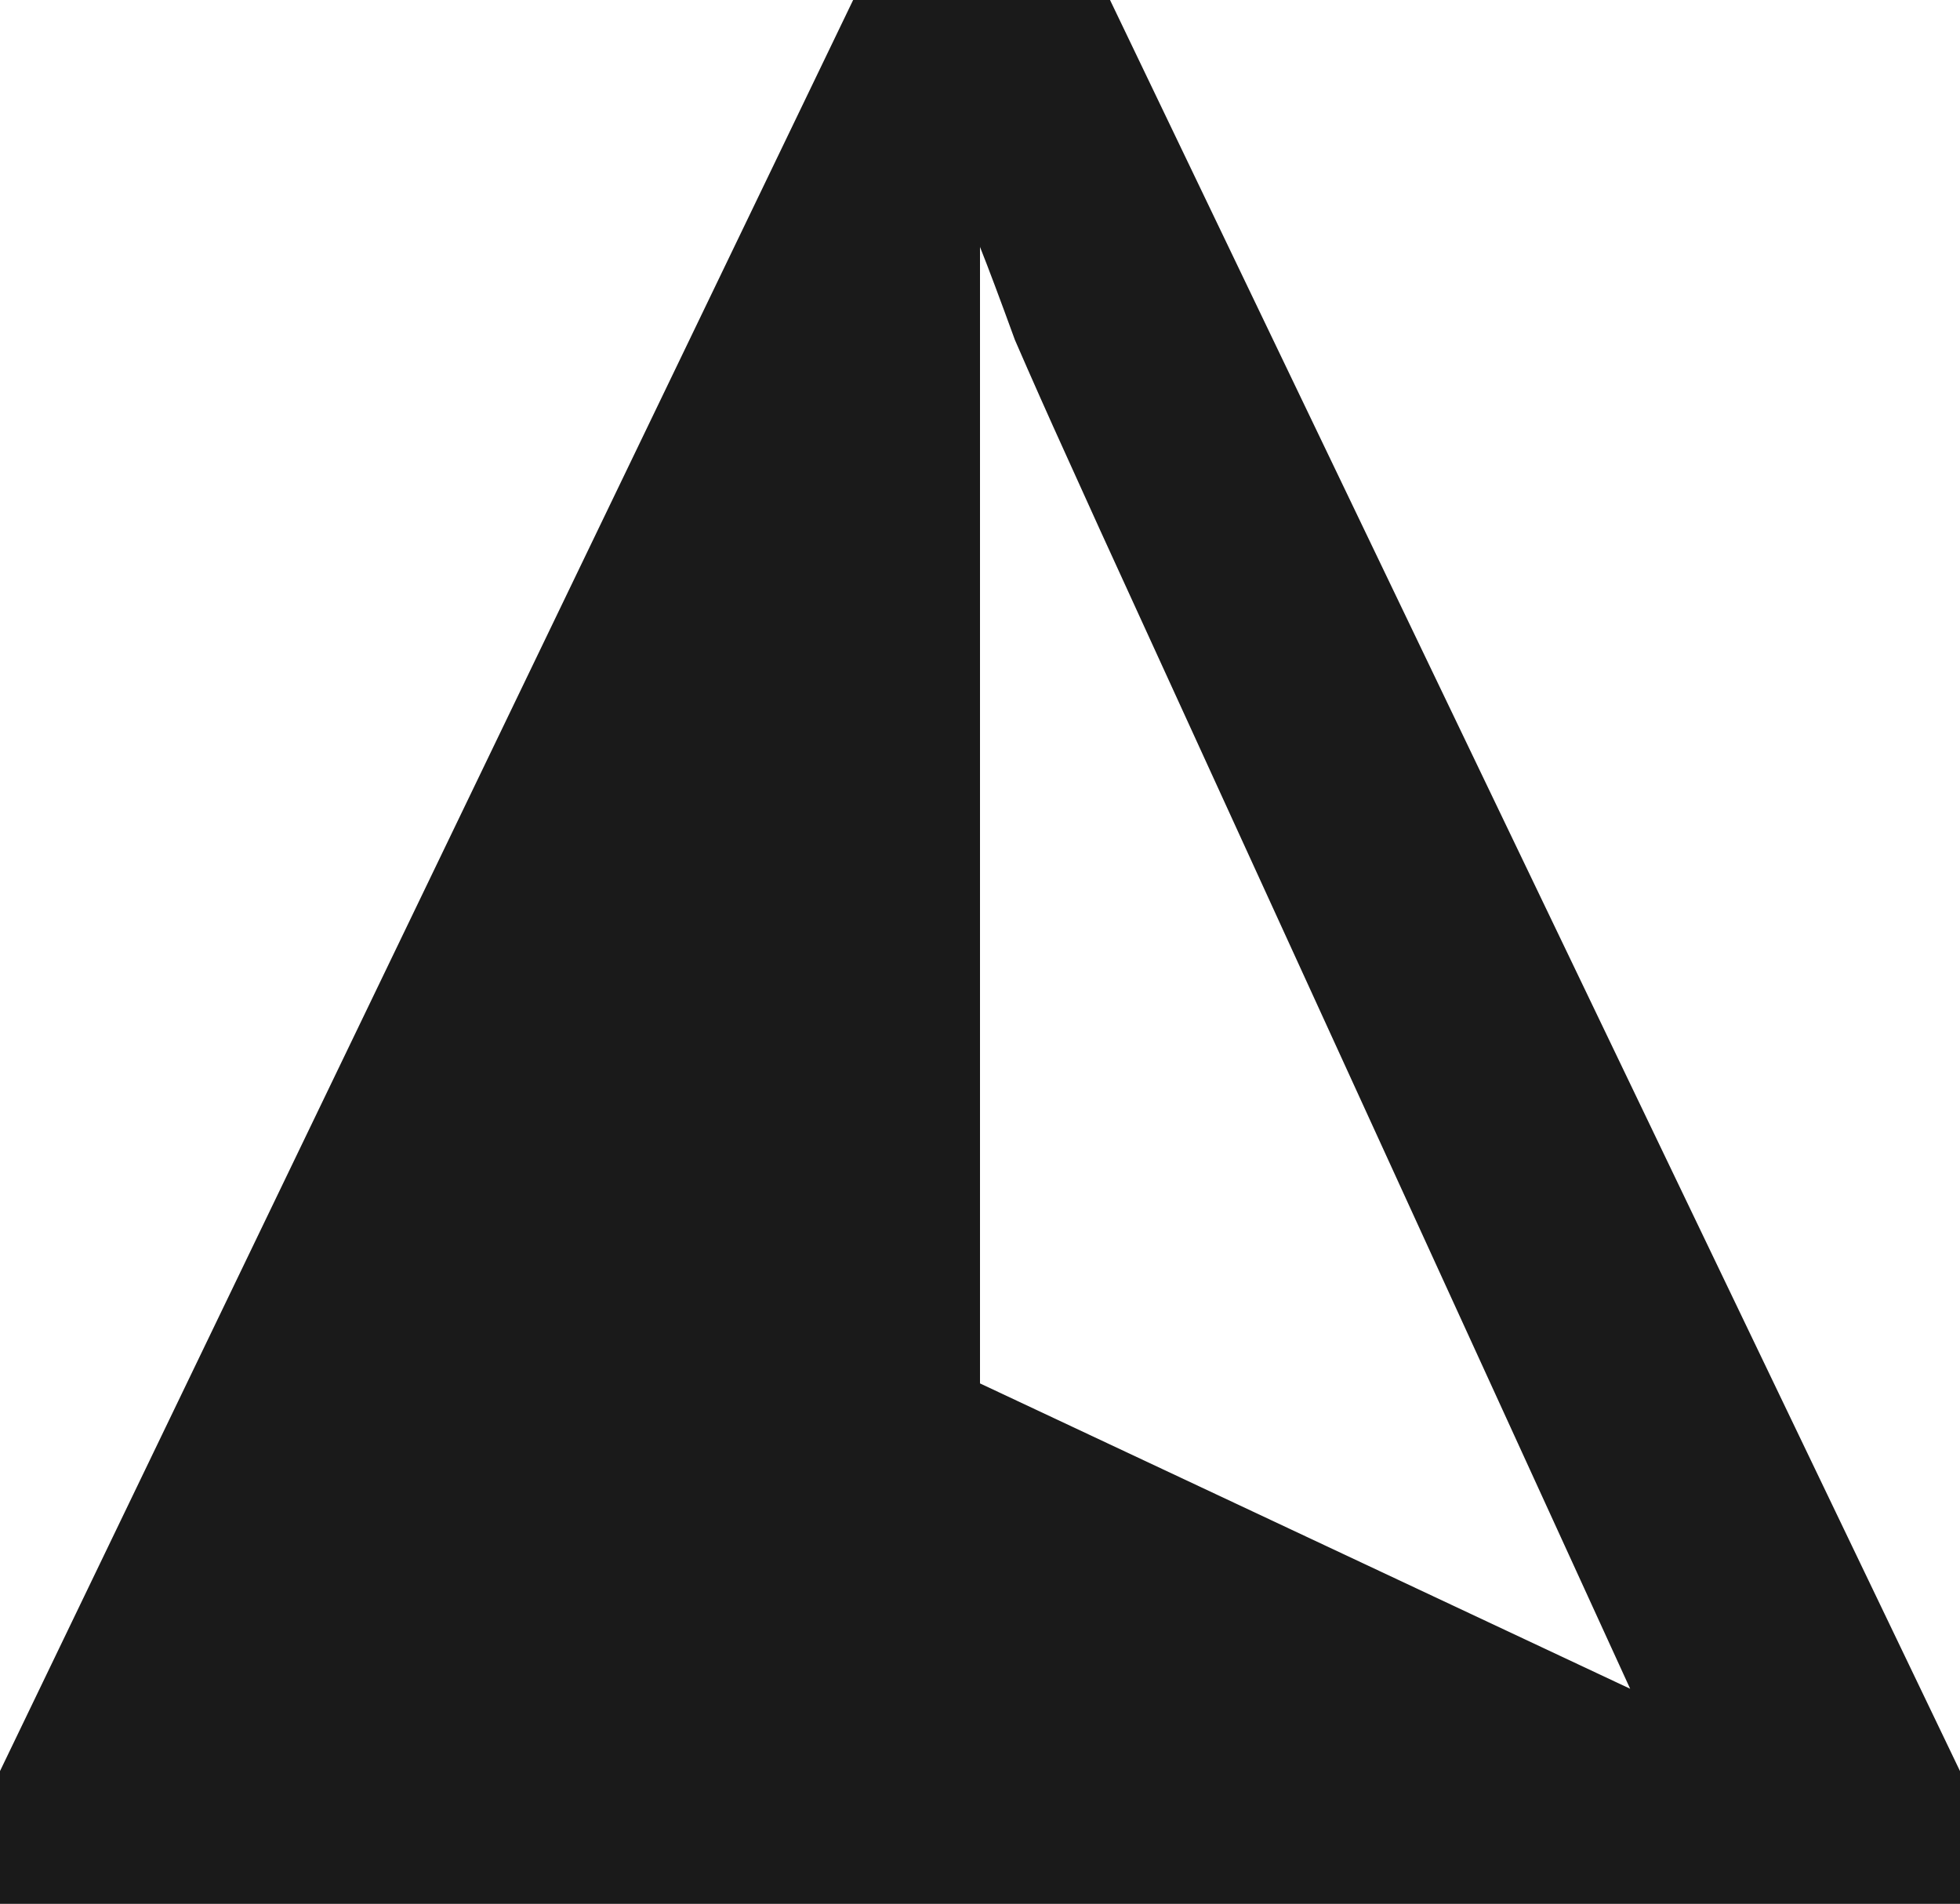
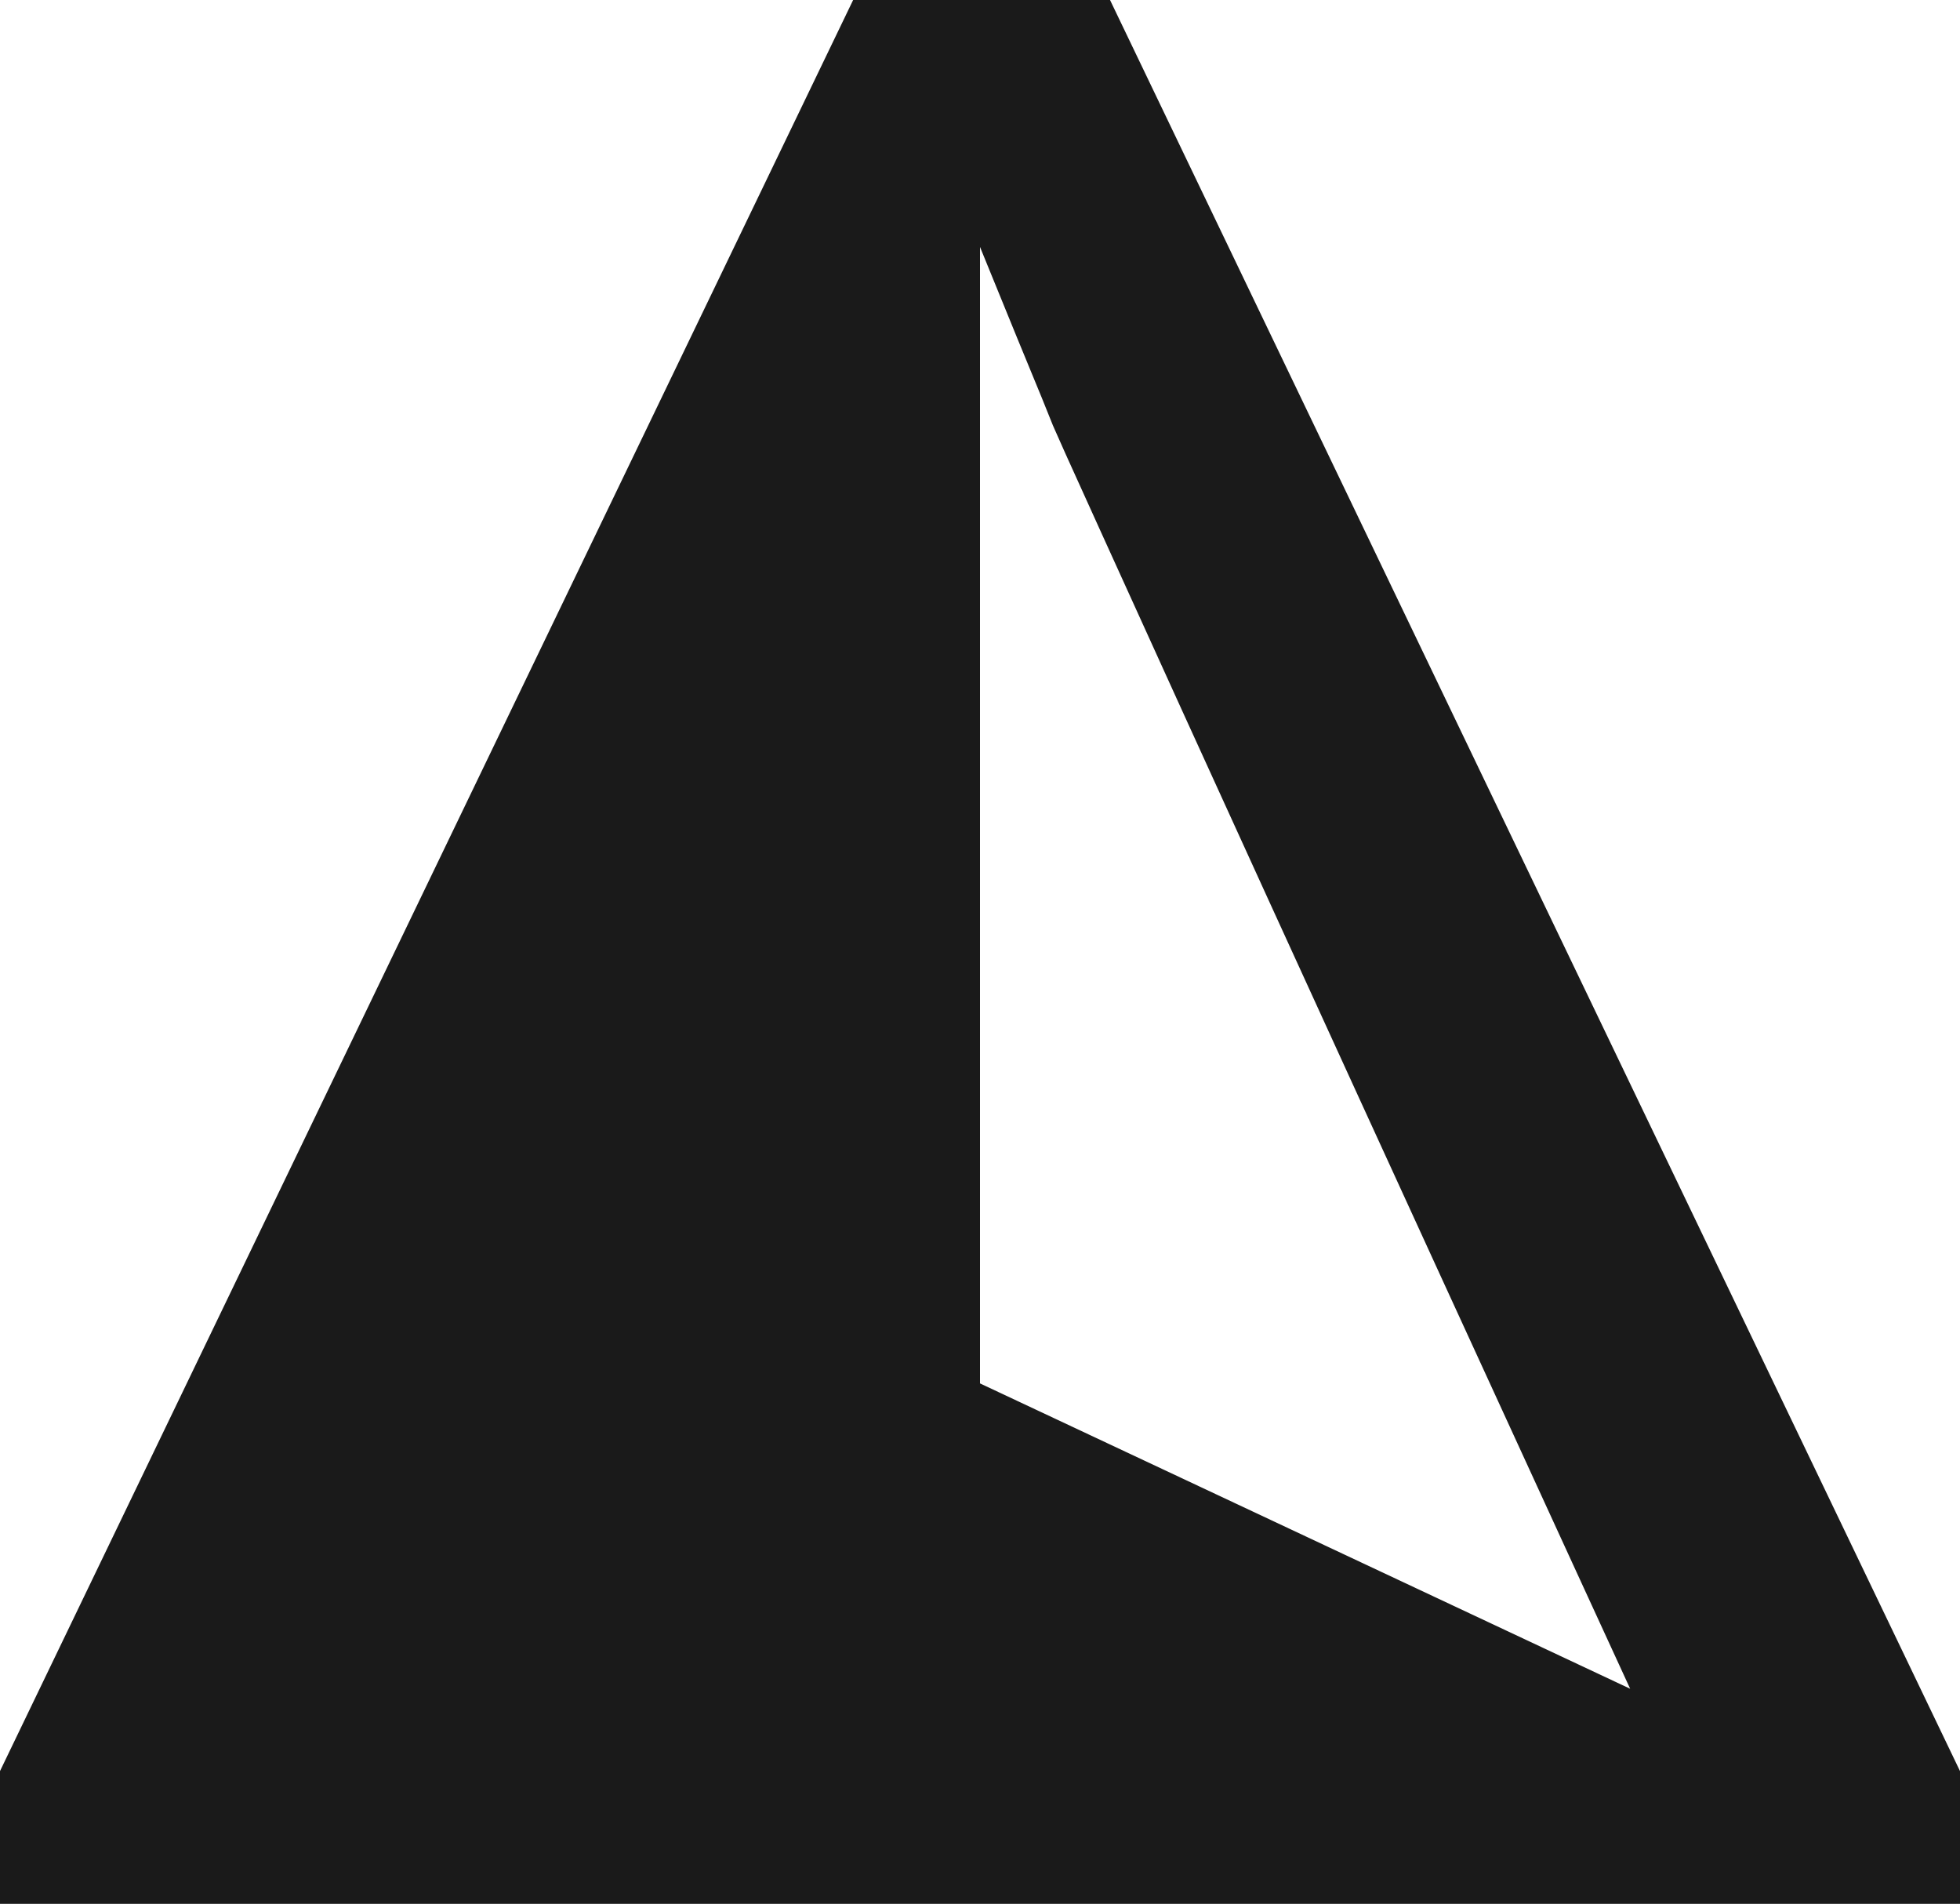
<svg xmlns="http://www.w3.org/2000/svg" width="554" height="538" viewBox="0 0 554 538" fill="none">
-   <path d="M0 538C0 523.349 0 515.134 0 500.483L241.142 0H313.754L554 500.483V538H92.333C56.275 538 36.058 538 0 538ZM277 390.932L460.77 477.222L311.065 150.07C309.272 146.068 305.985 138.814 301.204 128.31C296.423 117.805 291.642 107.05 286.861 96.045C282.677 84.539 279.391 75.785 277 69.782C274.012 79.787 270.426 90.042 266.243 100.547C262.657 110.551 258.772 119.806 254.589 128.31C251.003 136.814 279.391 63.78 277 69.782V390.932Z" fill="#1A1A1A" />
+   <path d="M0 538C0 523.349 0 515.134 0 500.483L241.142 0H313.754L554 500.483V538H92.333C56.275 538 36.058 538 0 538ZM277 390.932L460.77 477.222C460.77 477.222 369.088 278.031 311.065 150.07C307.212 141.573 301.204 128.31 301.204 128.31L299.411 124.277L297.618 120.243L294.5 112.5L291 104L289.25 99.75L287.5 95.5L277 69.782V390.932Z" fill="#1A1A1A" />
</svg>
